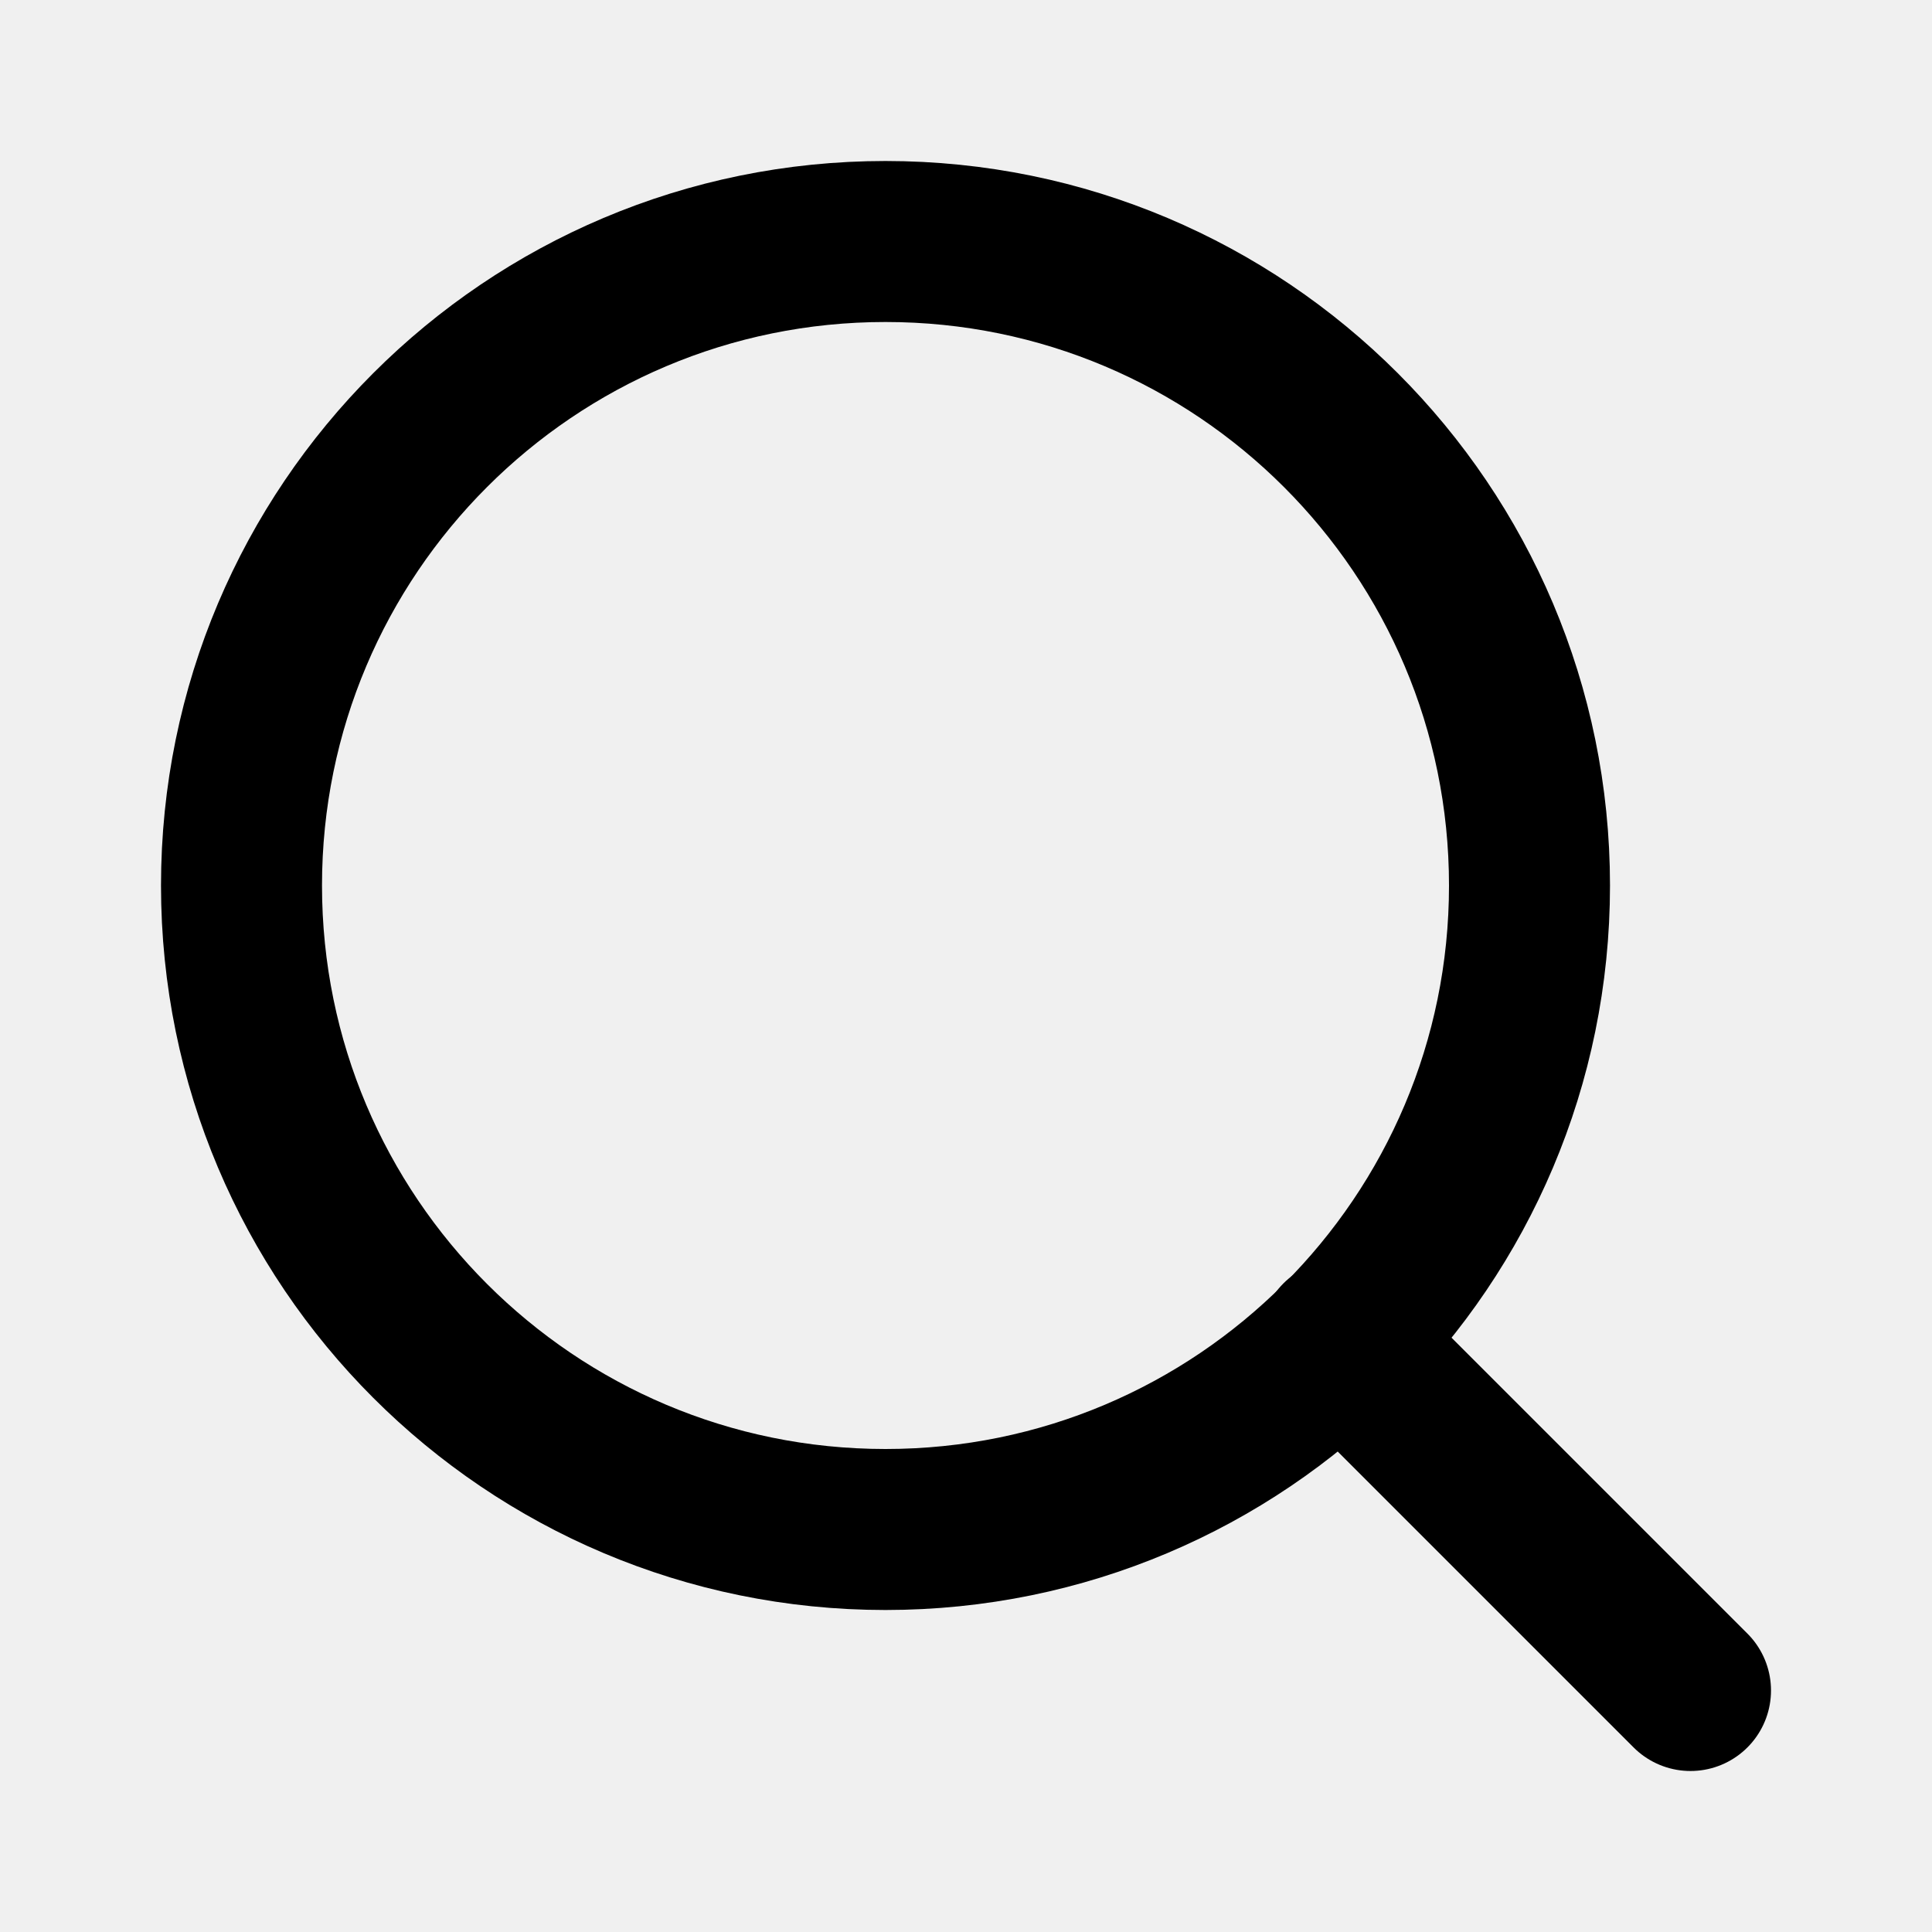
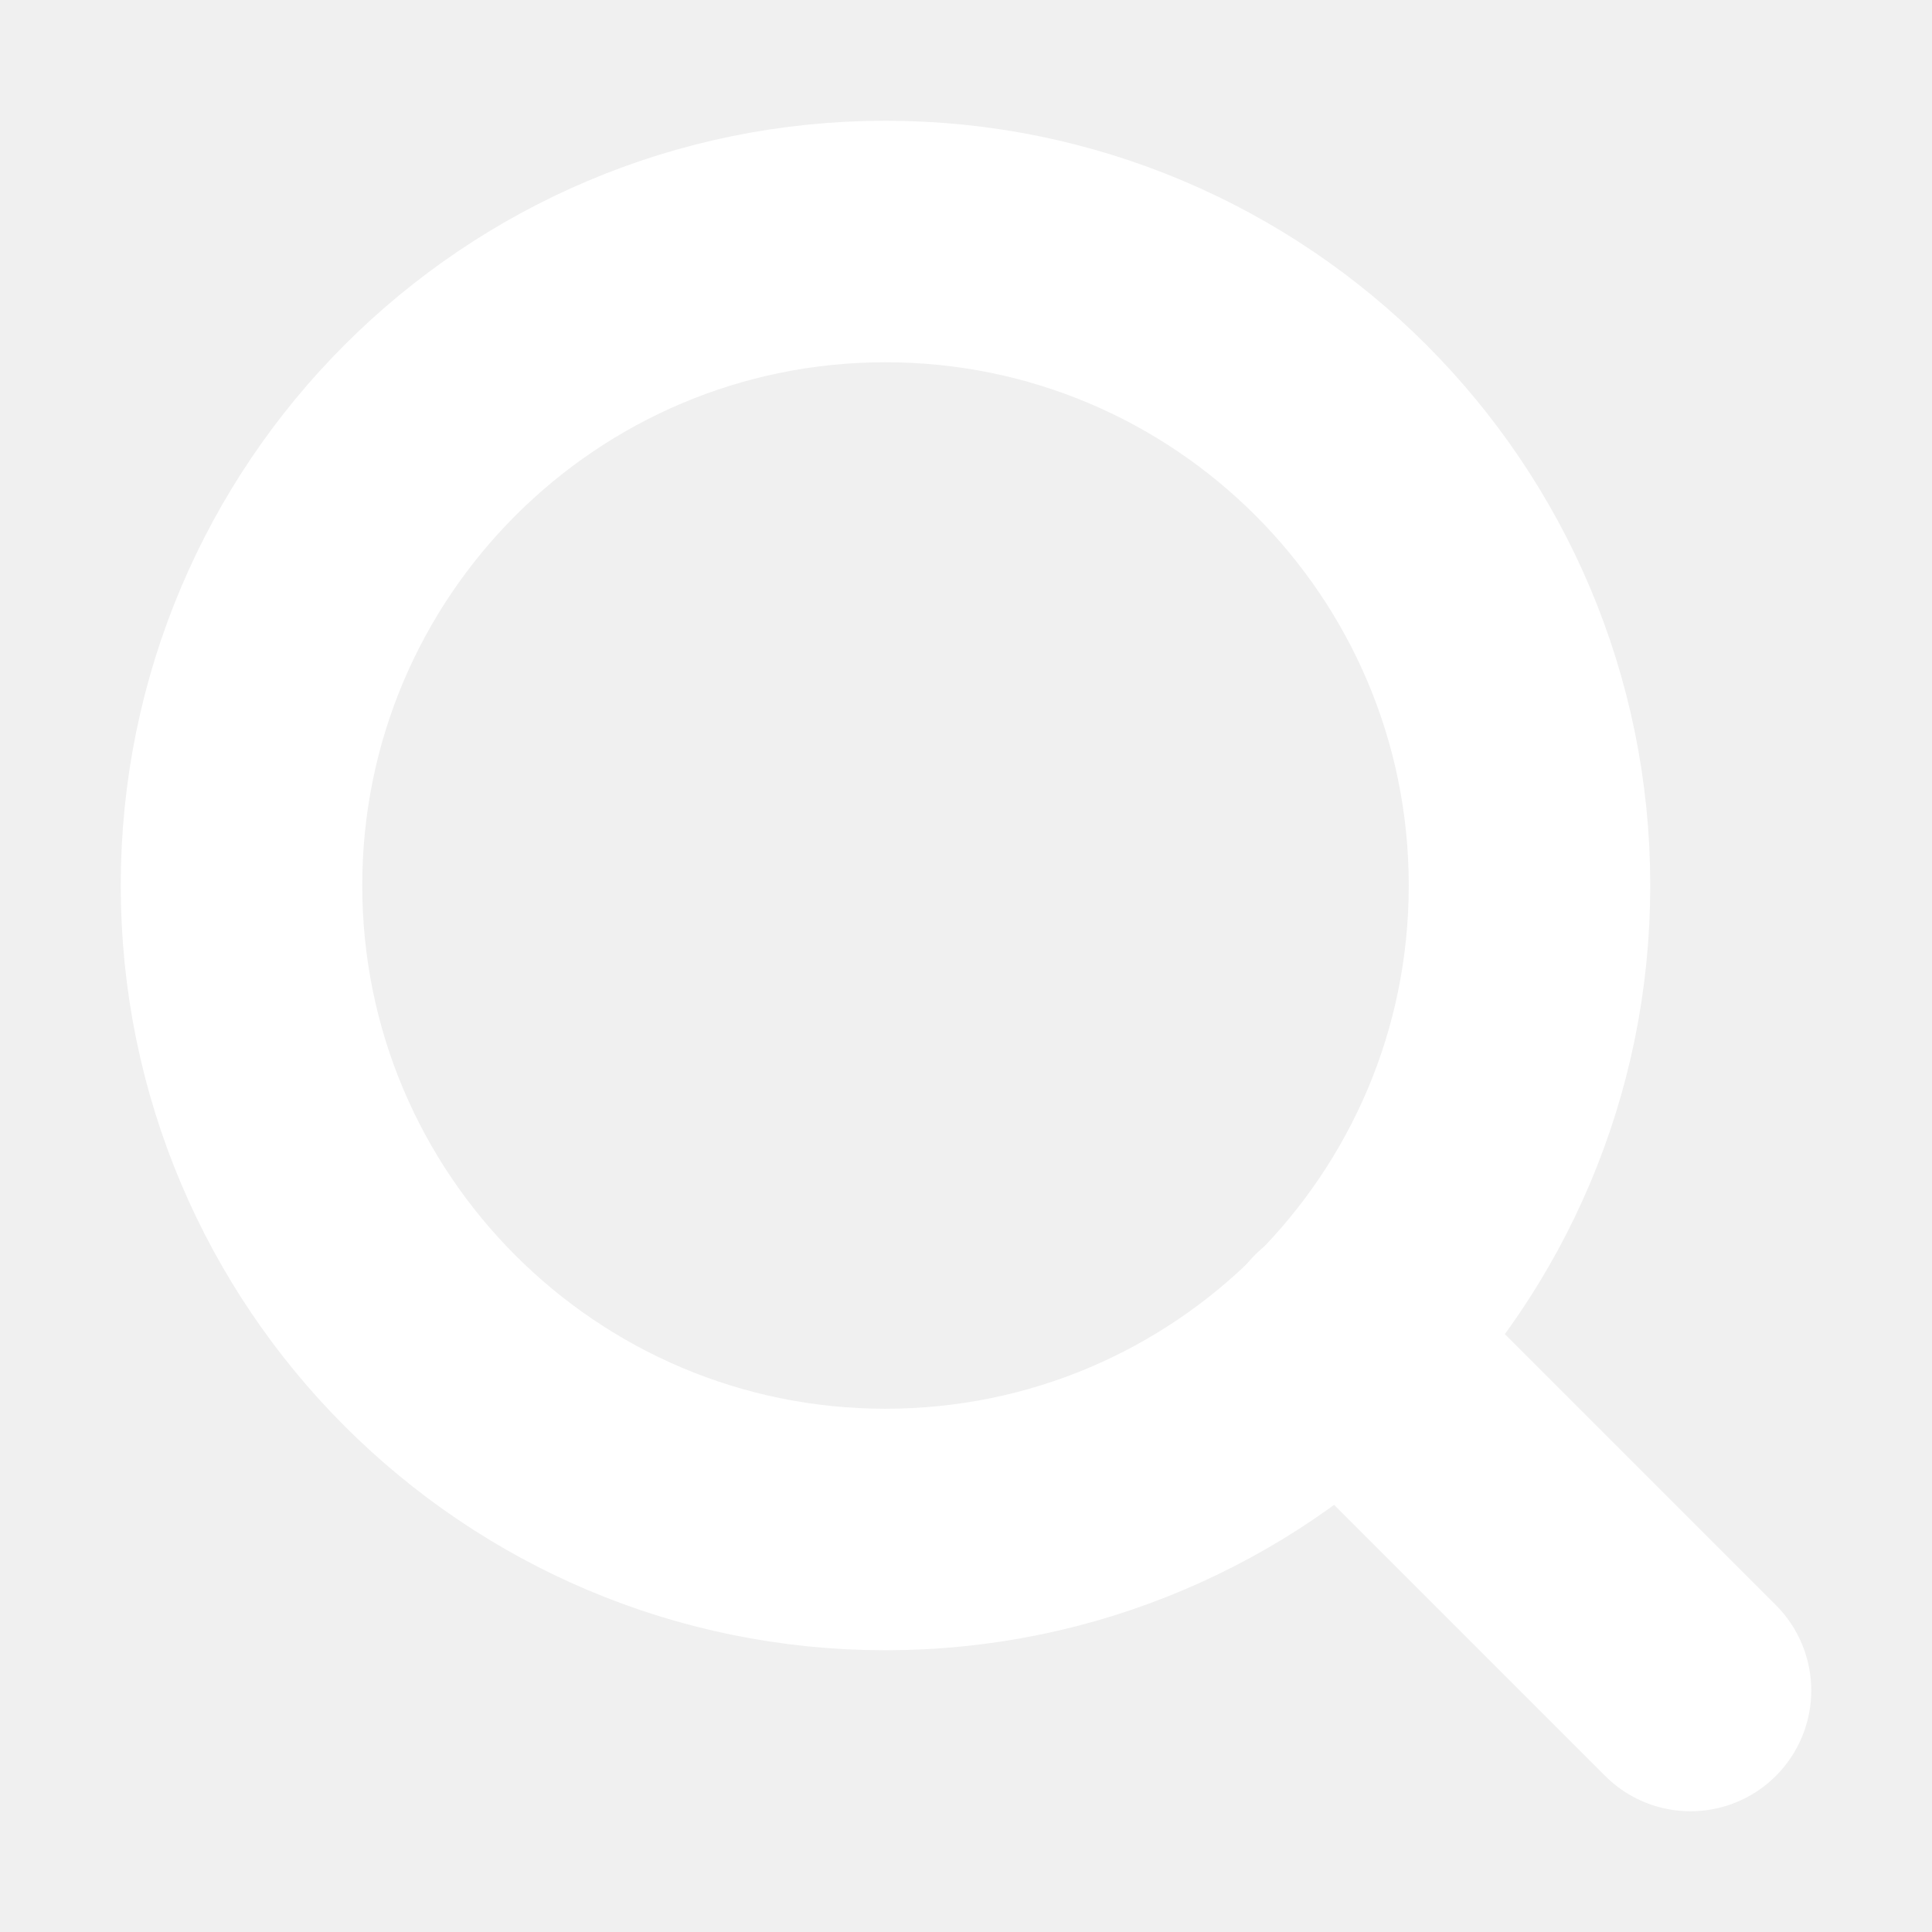
- <svg xmlns="http://www.w3.org/2000/svg" width="24" height="24" viewBox="0 0 24 24" fill="none" stroke="currentColor" stroke-width="2" stroke-linecap="round" stroke-linejoin="round" class="feather feather-search">
+ <svg xmlns="http://www.w3.org/2000/svg" width="20" height="20" viewBox="0 0 24 24" fill="none" stroke="#fff" stroke-width="3" stroke-linecap="round" stroke-linejoin="round" class="feather feather-search">
  <circle cx="11" cy="11" r="8" />
  <line x1="21" y1="21" x2="16.65" y2="16.65" />
</svg>
